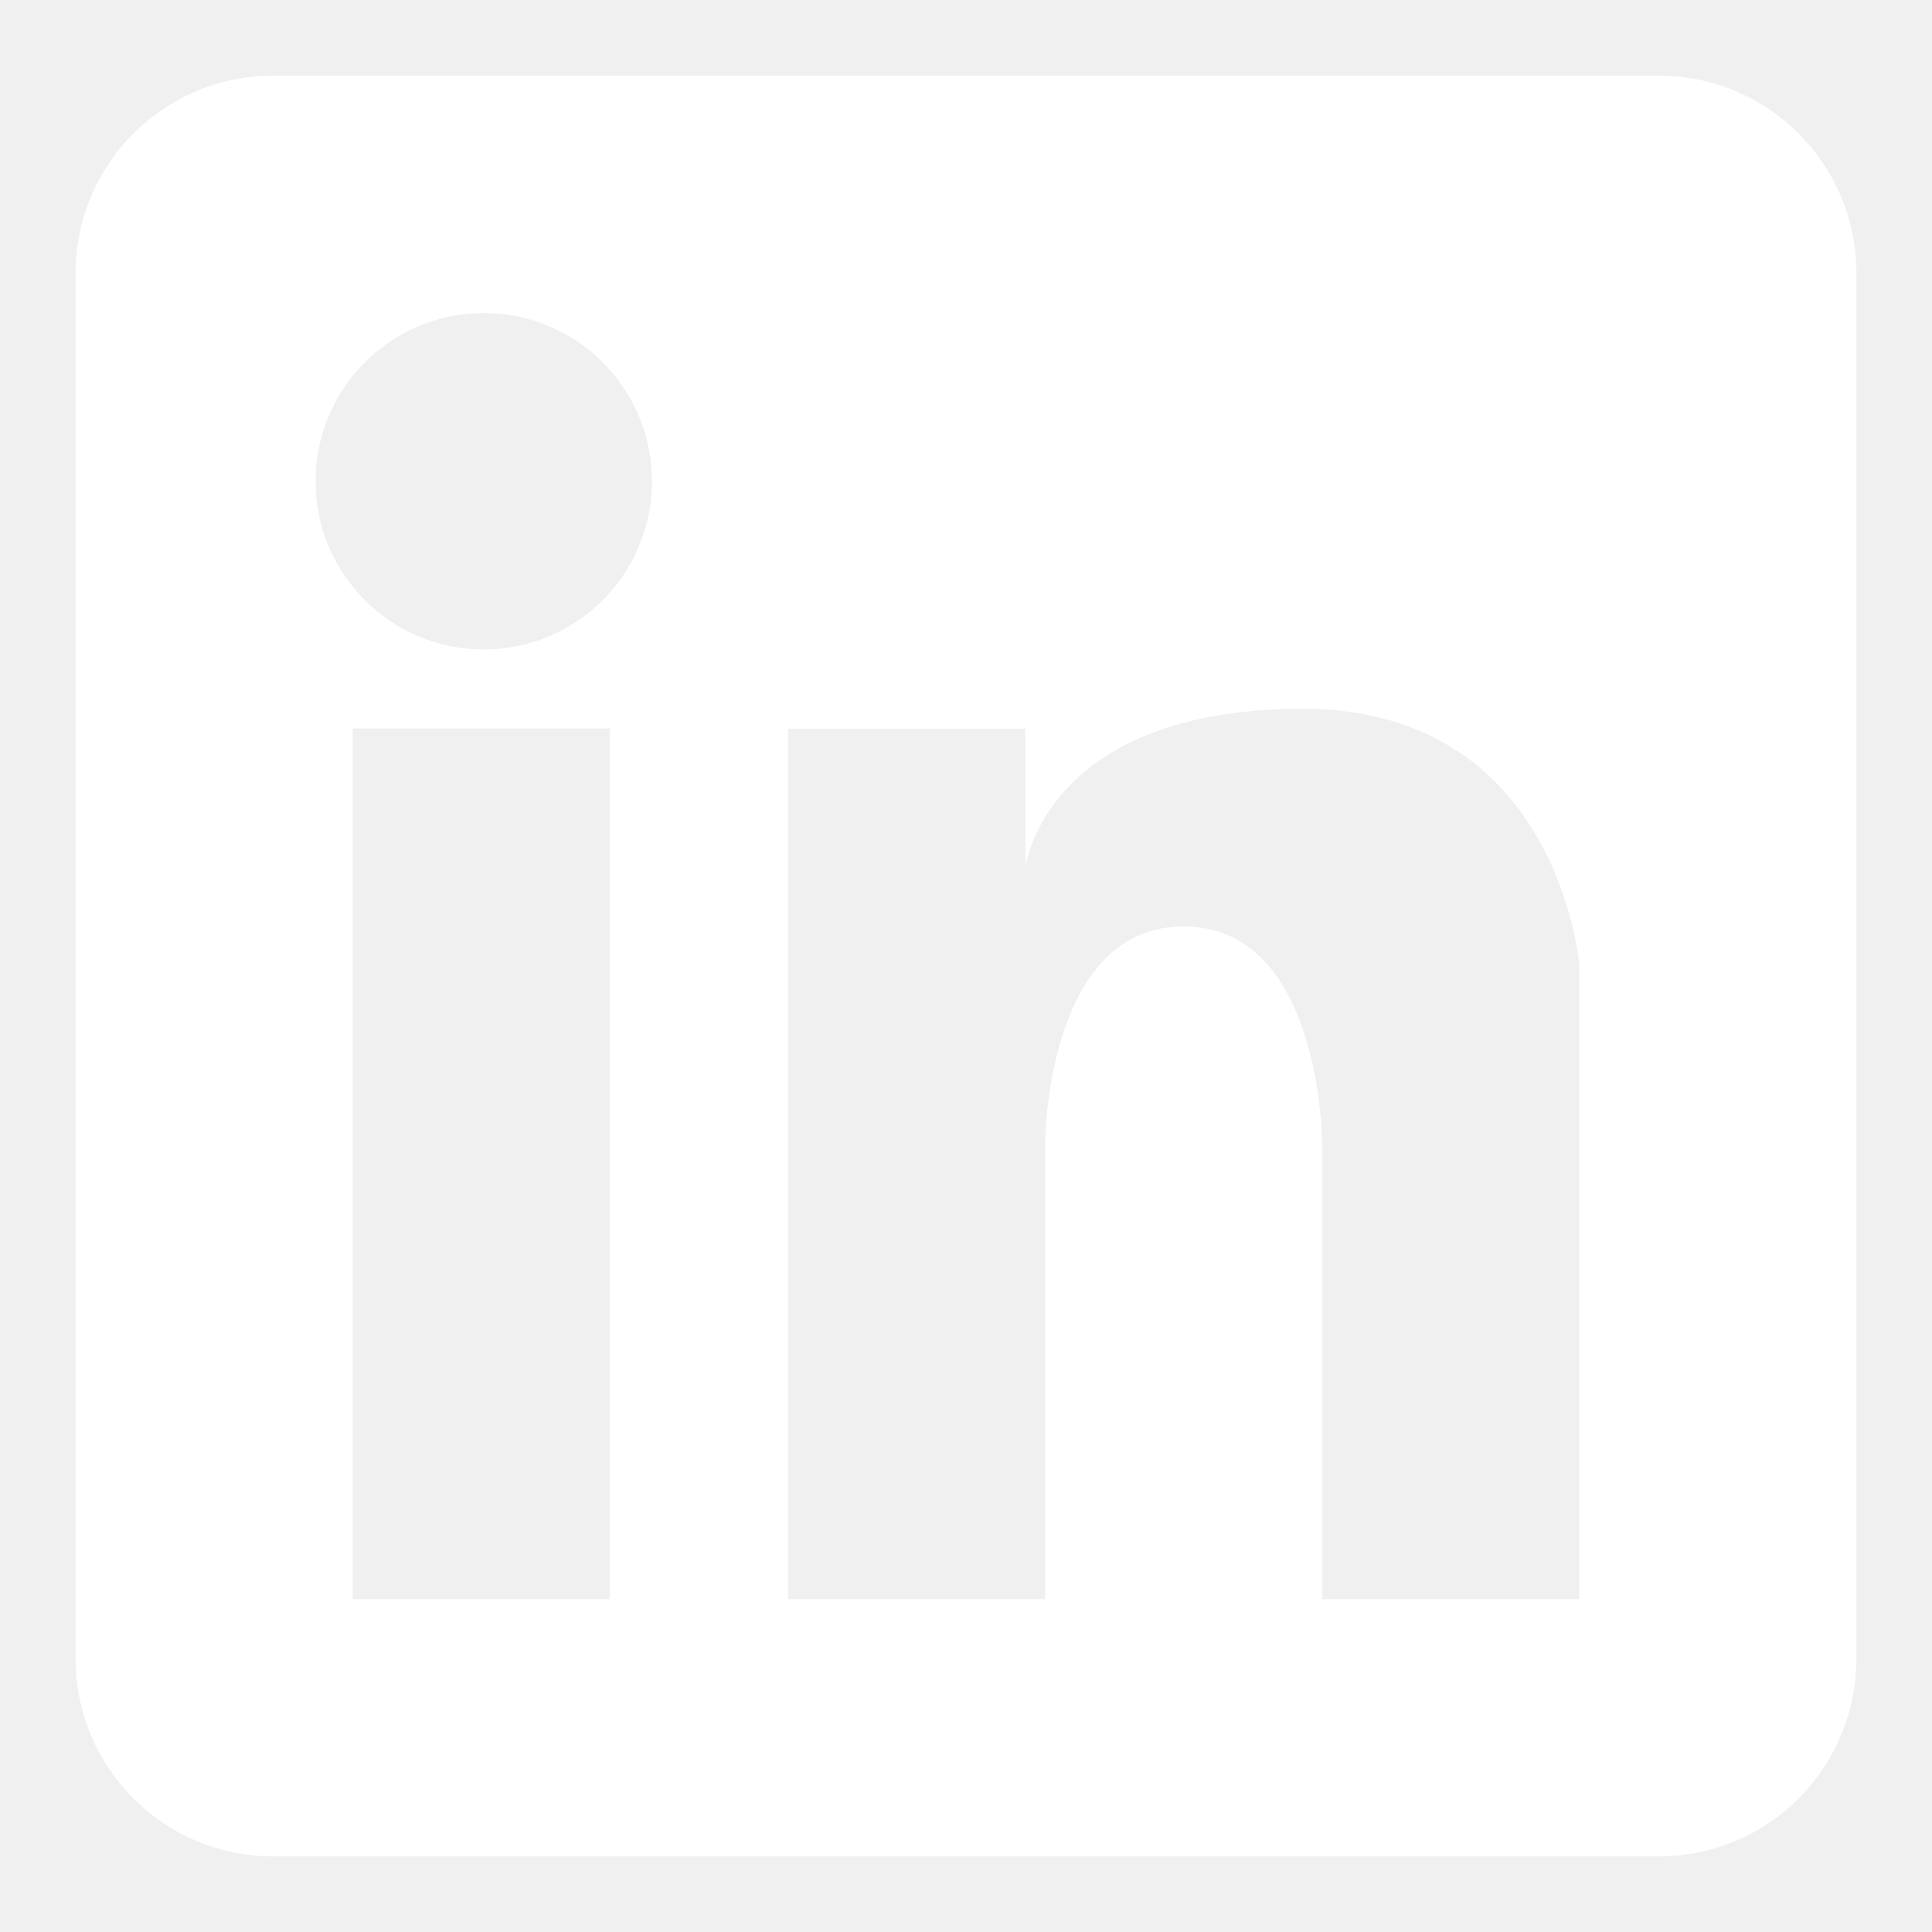
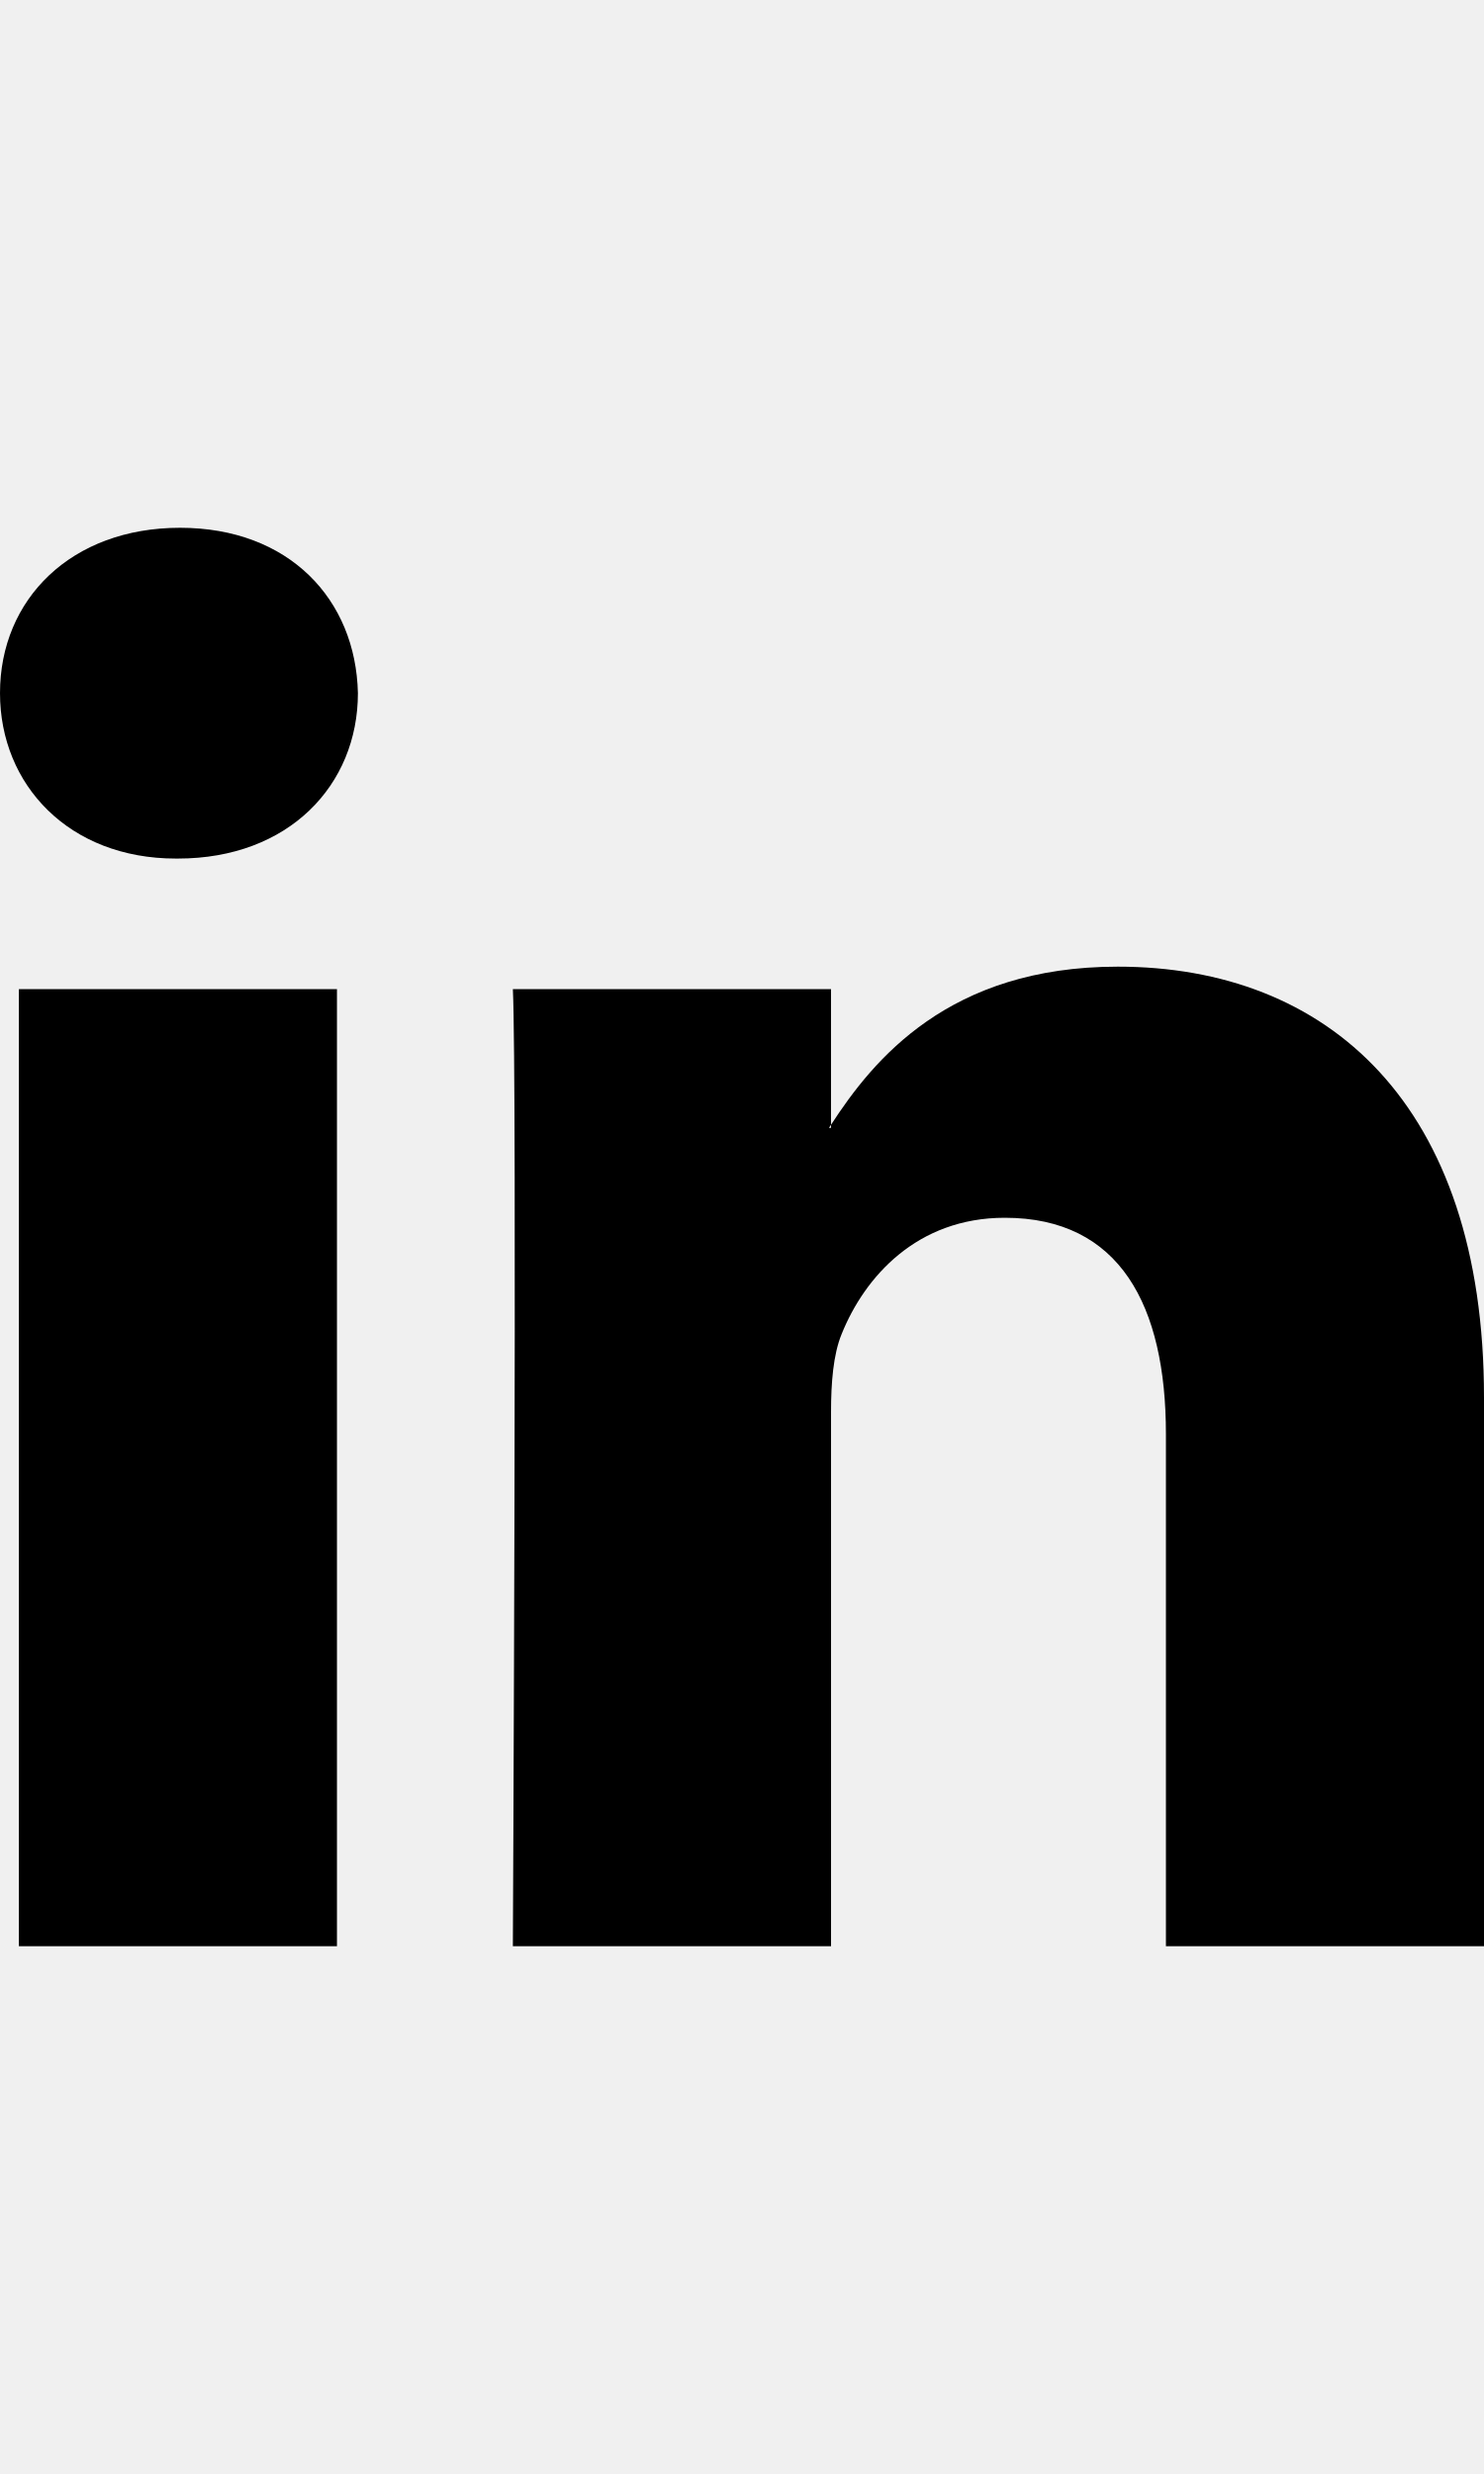
- <svg xmlns="http://www.w3.org/2000/svg" width="50" height="50" viewBox="0 0 50 50">
-   <path d="M7.077 1.957a5.11 5.11 0 0 0-5.12 5.12v35.846a5.11 5.11 0 0 0 5.12 5.12h35.845a5.11 5.11 0 0 0 5.121-5.12V7.078a5.11 5.11 0 0 0-5.12-5.121H7.076zm5.377 6.145a4.353 4.353 0 1 1 0 8.705 4.353 4.353 0 0 1 0-8.705zm21.251 10.241c6.657 0 7.17 6.657 7.17 6.657v16.386h-6.658V29.61s0-5.633-3.584-5.633c-3.585 0-3.585 5.633-3.585 5.633v11.777h-6.657v-22.53h6.145v3.584s.512-4.097 7.17-4.097zm-24.58.512h6.658v22.531H9.126v-22.53z" fill="#fff" />
+ <svg xmlns="http://www.w3.org/2000/svg" version="1.1" id="Capa_1" x="0px" y="0px" width="30" height="50" viewBox="0 0 430.117 430.117" style="enable-background:new 0 0 430.117 430.117;" xml:space="preserve">
+   <g>
+     <path id="LinkedIn" d="M430.117,261.543V420.56h-92.188V272.193c0-37.271-13.334-62.707-46.703-62.707   c-25.473,0-40.632,17.142-47.301,33.724c-2.432,5.928-3.058,14.179-3.058,22.477V420.56h-92.219c0,0,1.242-251.285,0-277.32h92.21   v39.309c-0.187,0.294-0.43,0.611-0.606,0.896h0.606v-0.896c12.251-18.869,34.13-45.824,83.102-45.824   C384.633,136.724,430.117,176.361,430.117,261.543z M52.183,9.558C20.635,9.558,0,30.251,0,57.463   c0,26.619,20.038,47.94,50.959,47.94h0.616c32.159,0,52.159-21.317,52.159-47.94C103.128,30.251,83.734,9.558,52.183,9.558z    M5.477,420.56h92.184v-277.32H5.477V420.56z" />
+   </g>
</svg>
